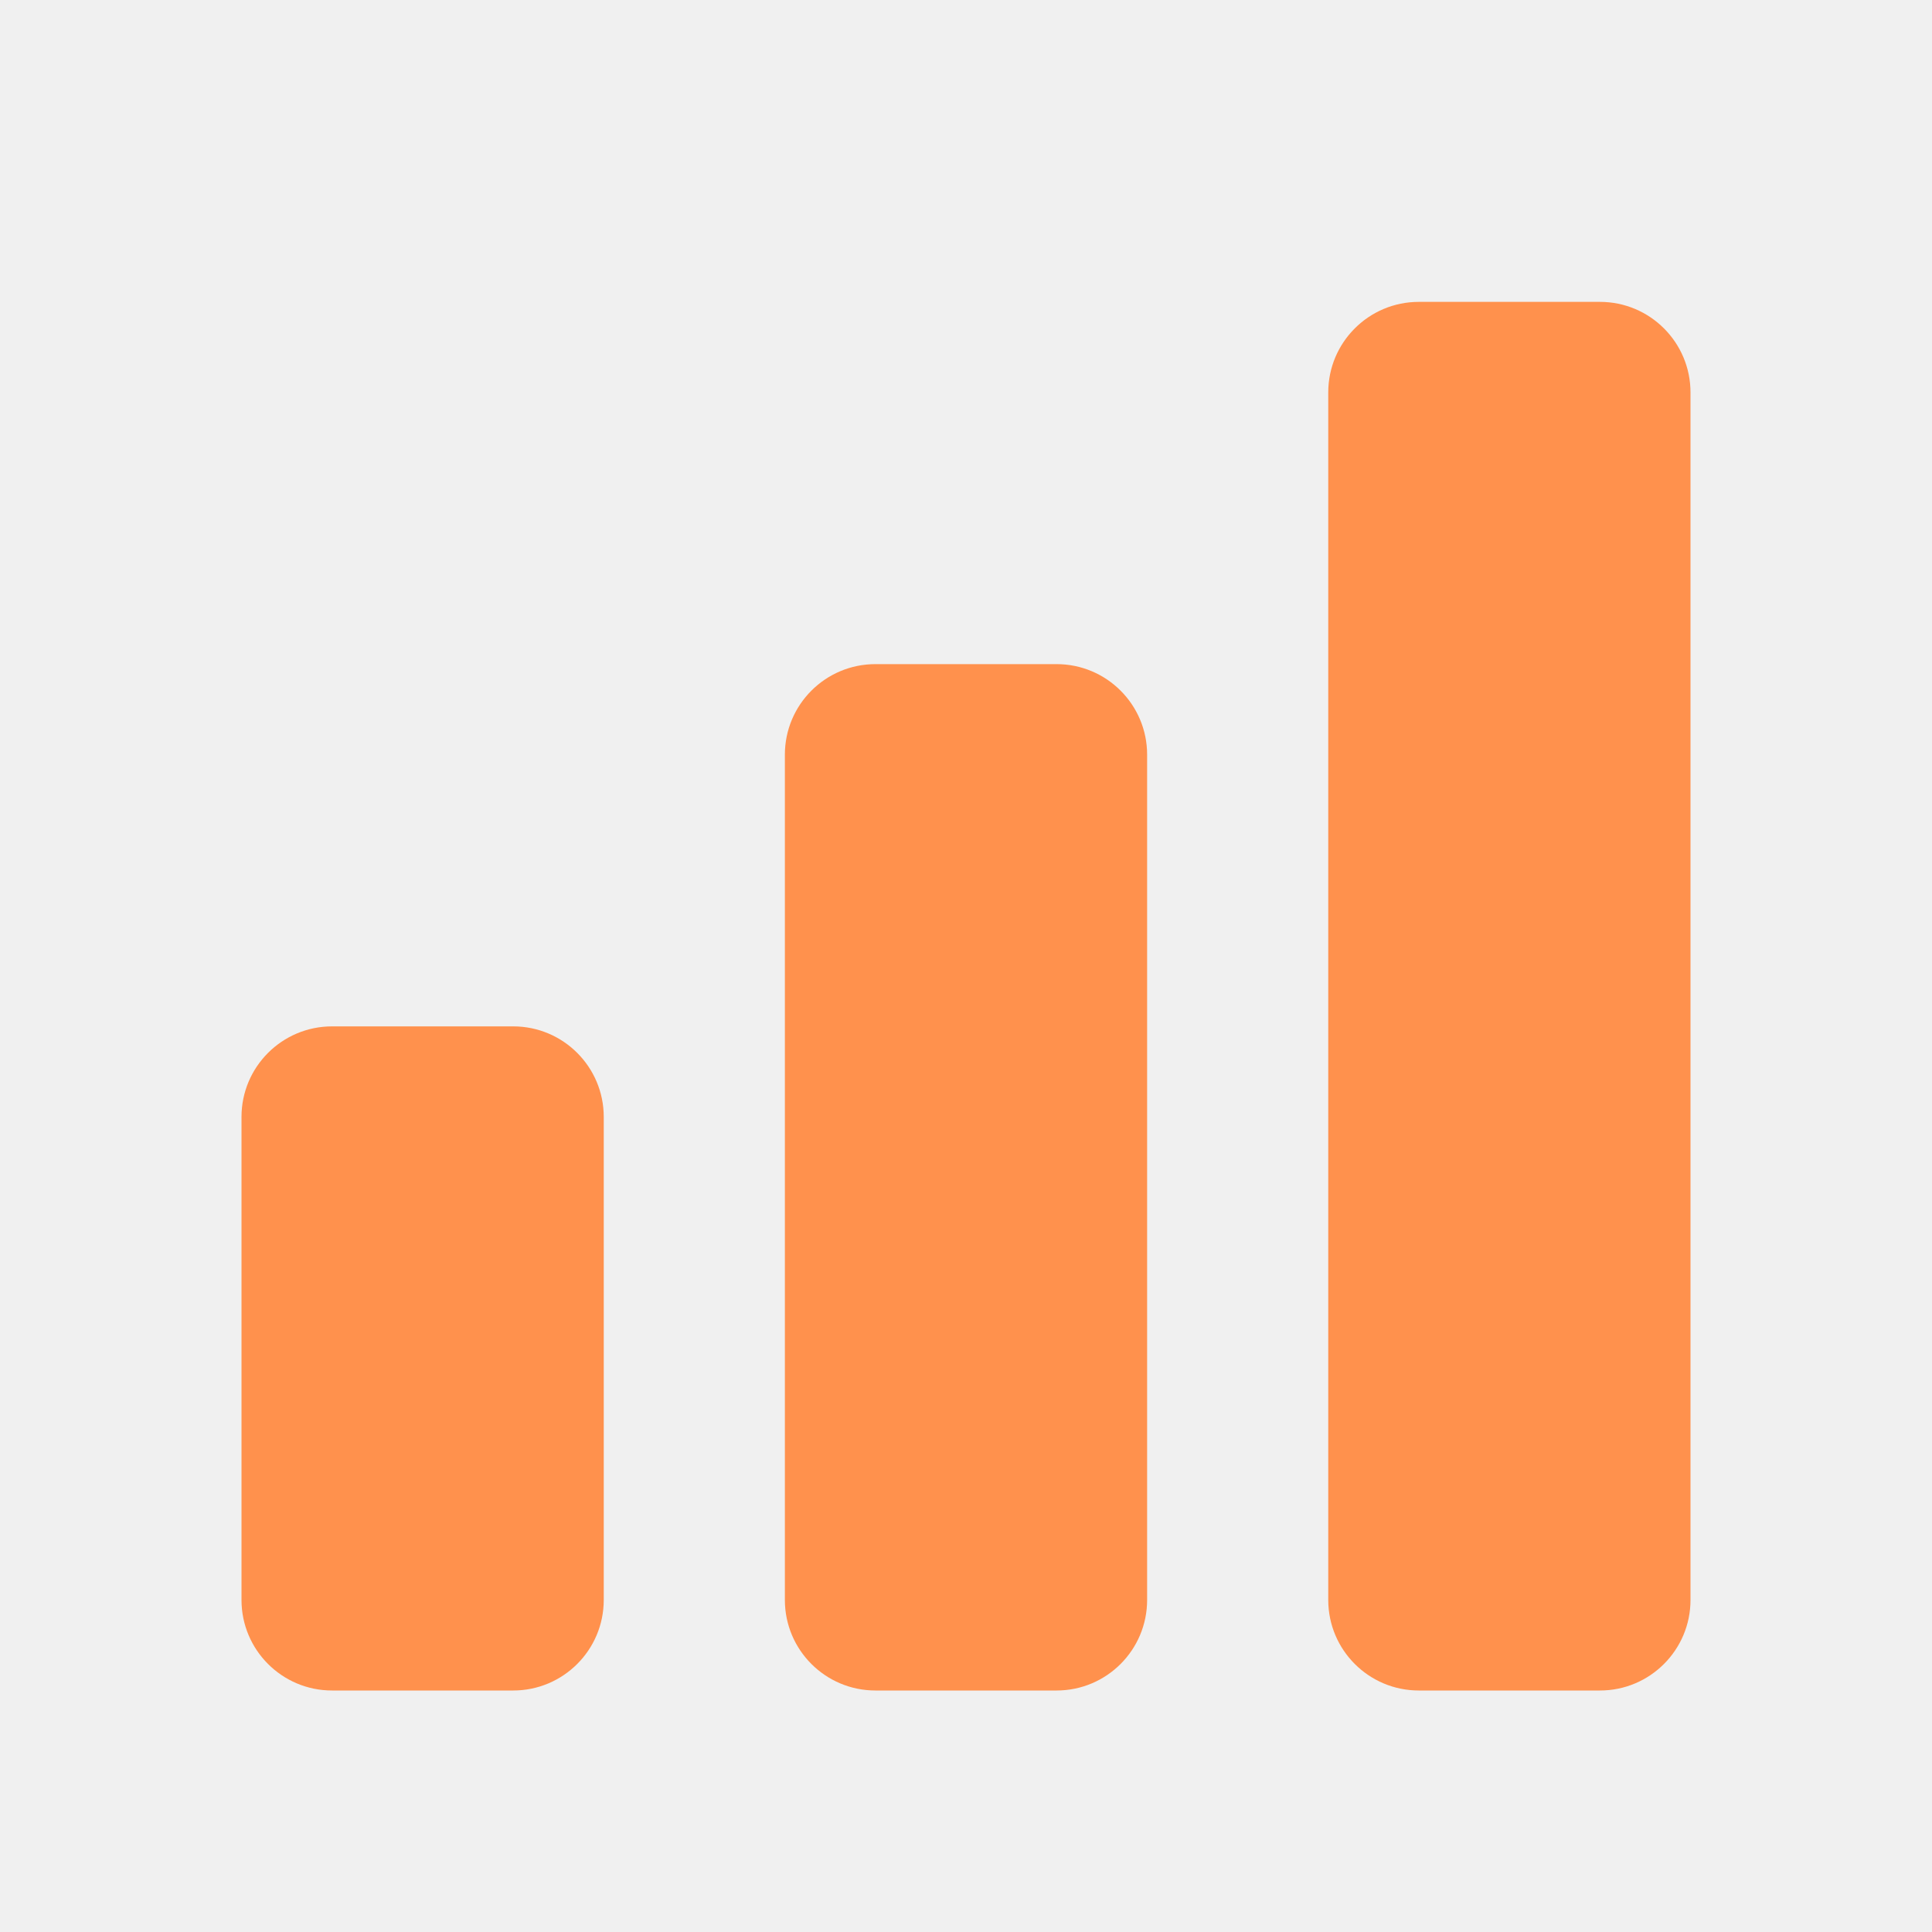
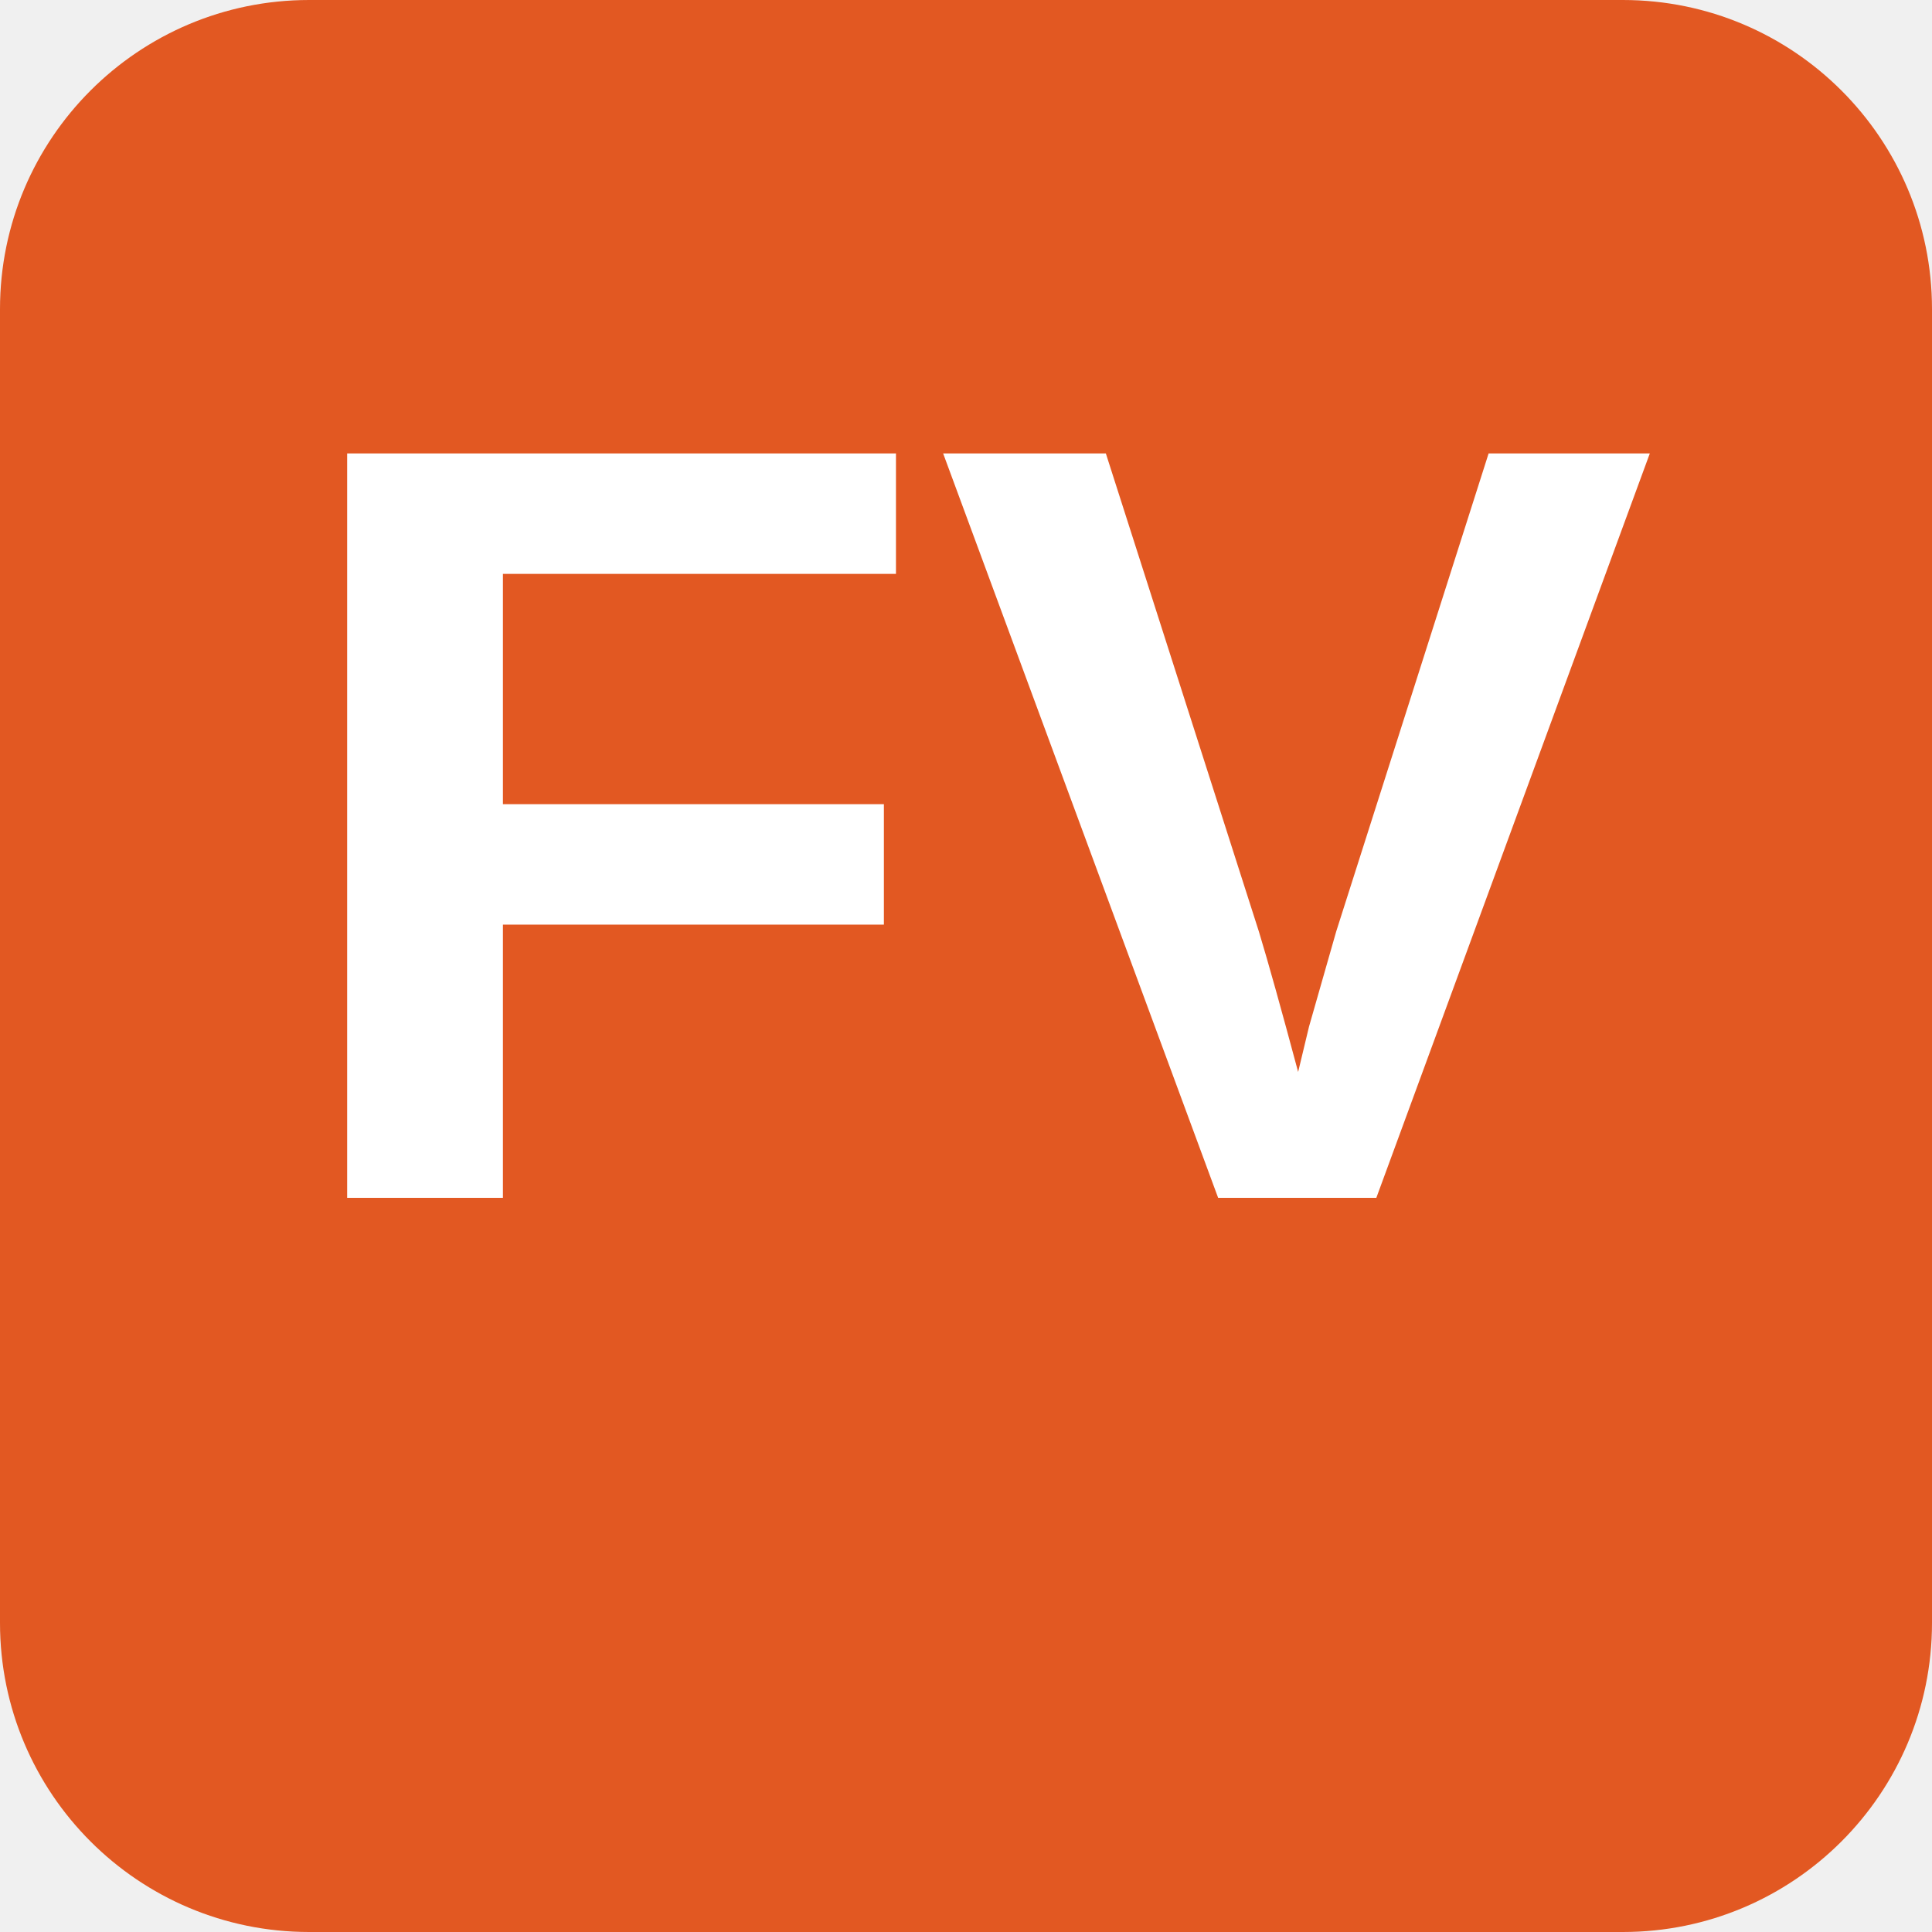
- <svg xmlns="http://www.w3.org/2000/svg" viewBox="0 0 64 64" width="64" height="64">
-   <rect x="8" y="34" width="12" height="22" rx="3" fill="#FF914D" />
-   <rect x="26" y="22" width="12" height="34" rx="3" fill="#FF914D" />
-   <rect x="44" y="10" width="12" height="46" rx="3" fill="#FF914D" />
+ <svg xmlns="http://www.w3.org/2000/svg" viewBox="0 0 100 100">
+   <rect width="100" height="100" rx="16" fill="#E25822" />
+   <text x="50" y="62" font-family="Arial Black, Arial, sans-serif" font-weight="900" font-size="56" text-anchor="middle" fill="white">FV</text>
</svg>
